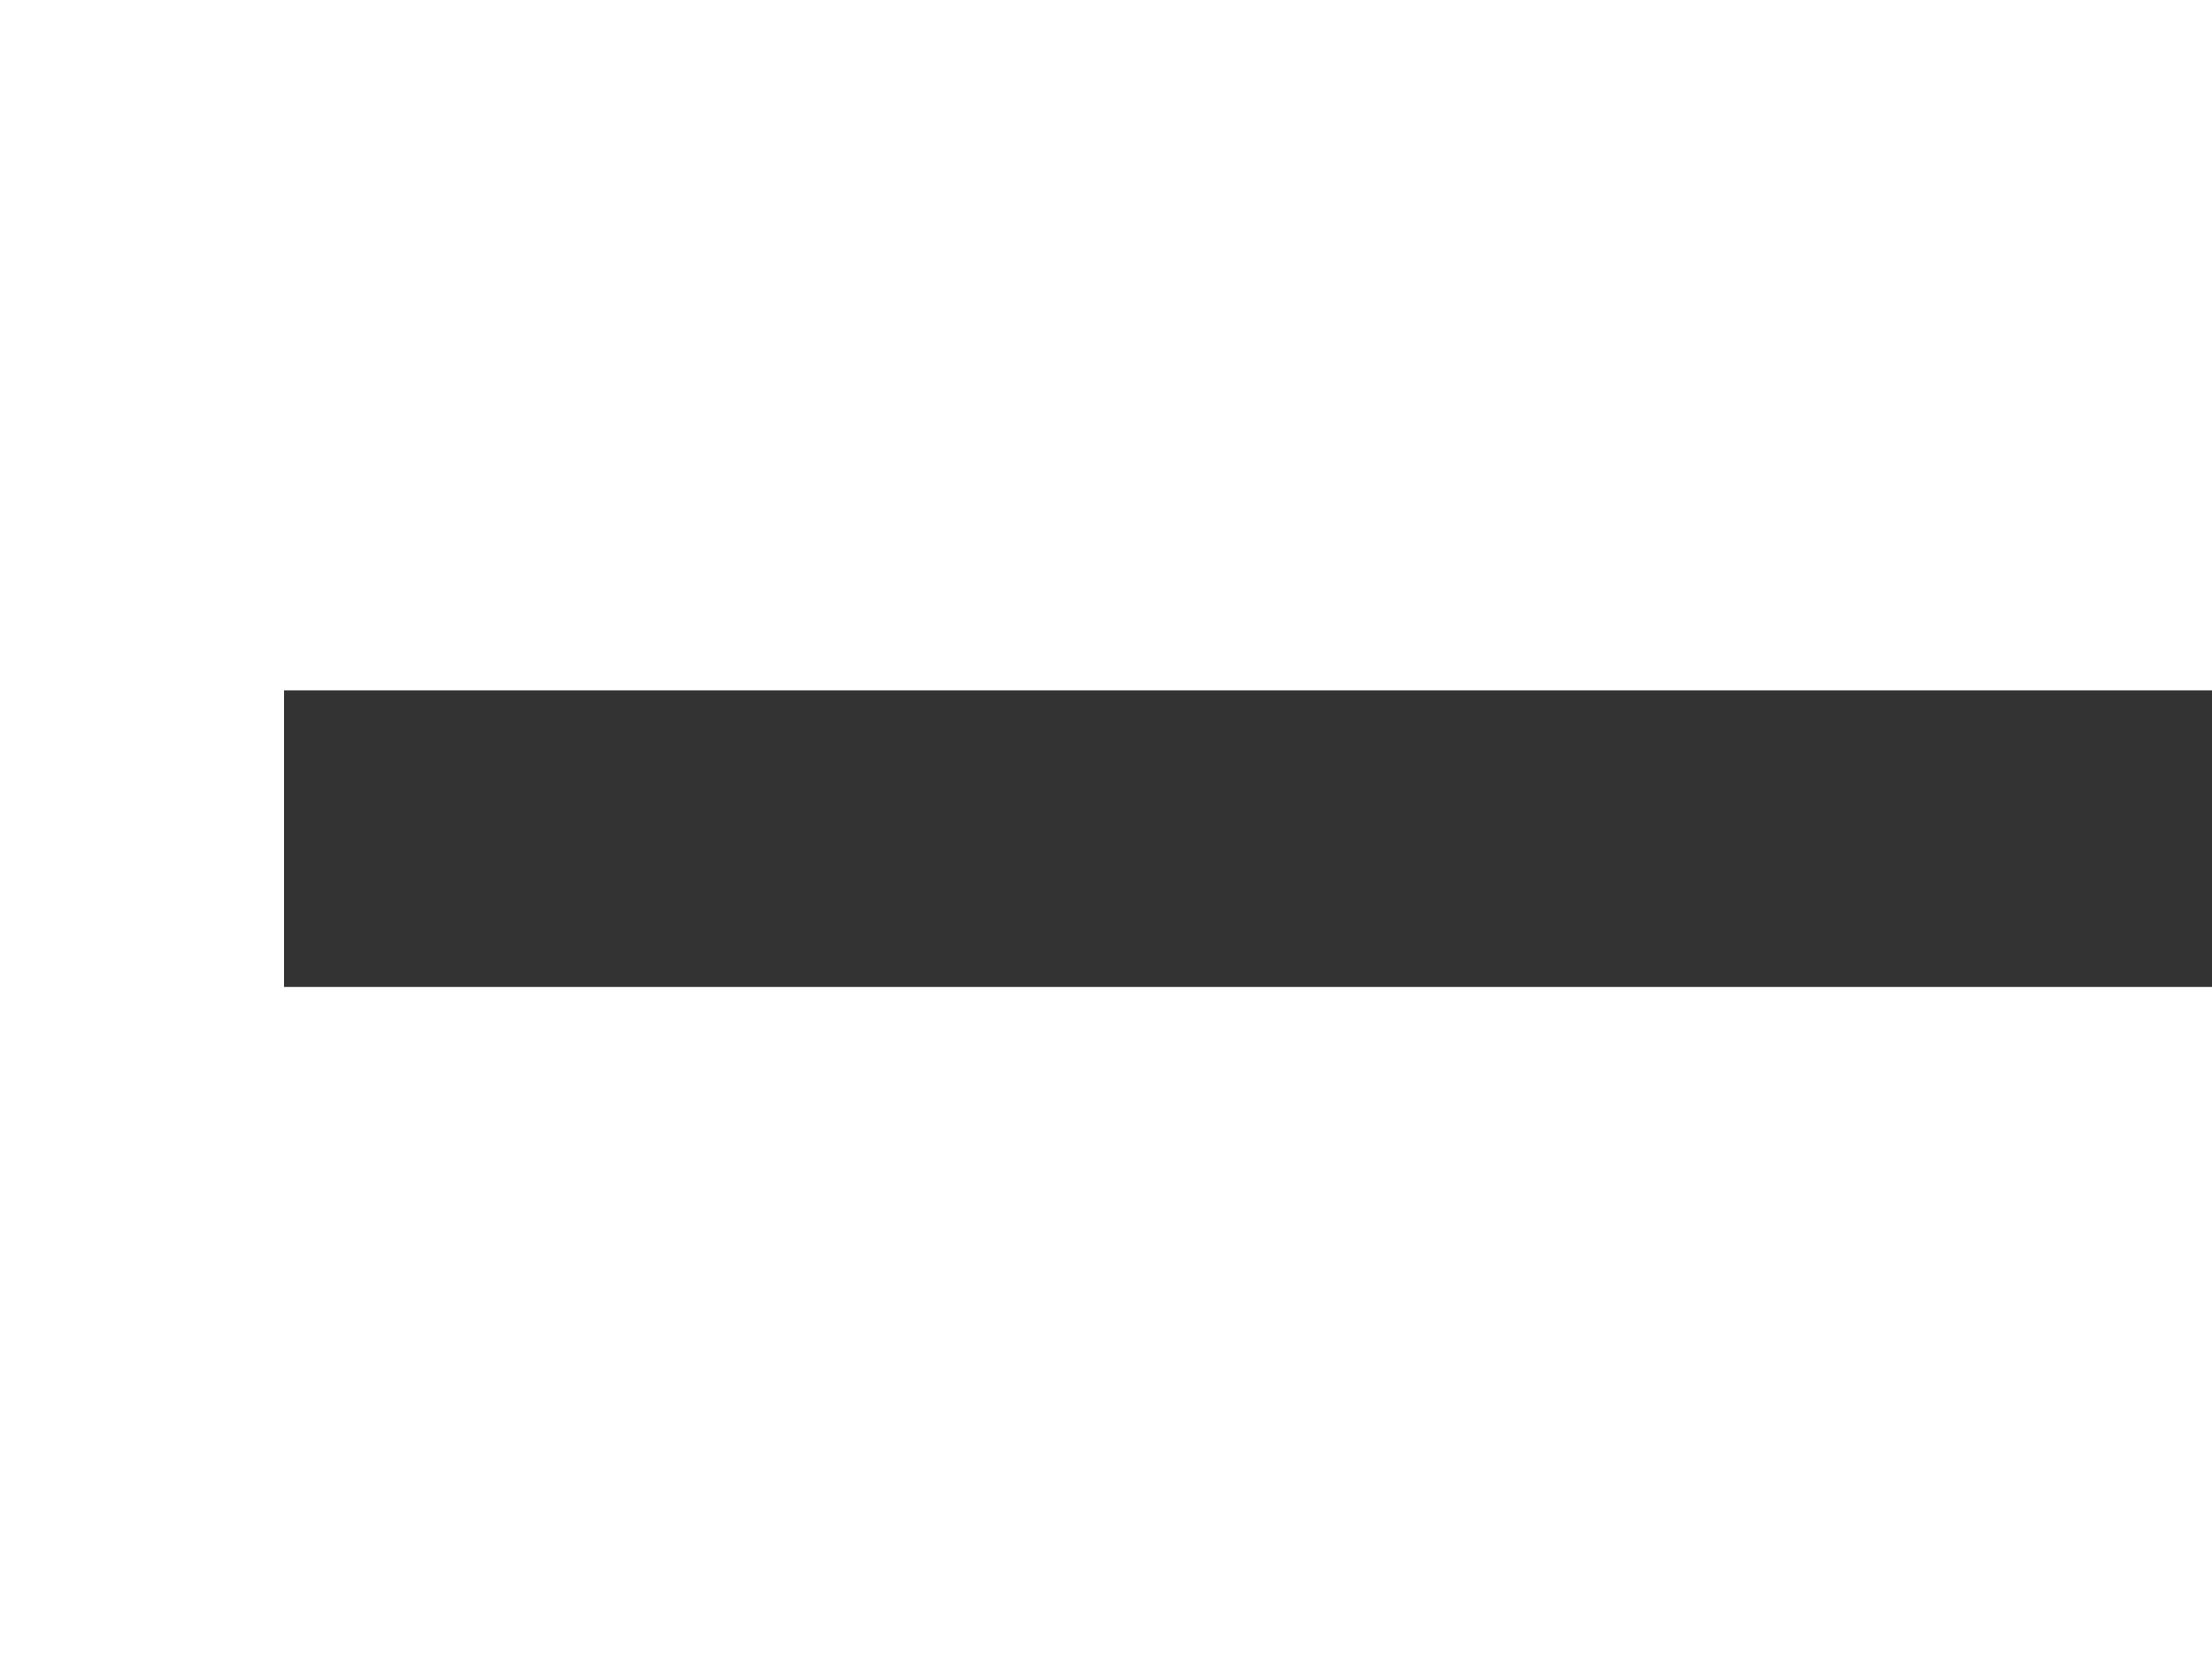
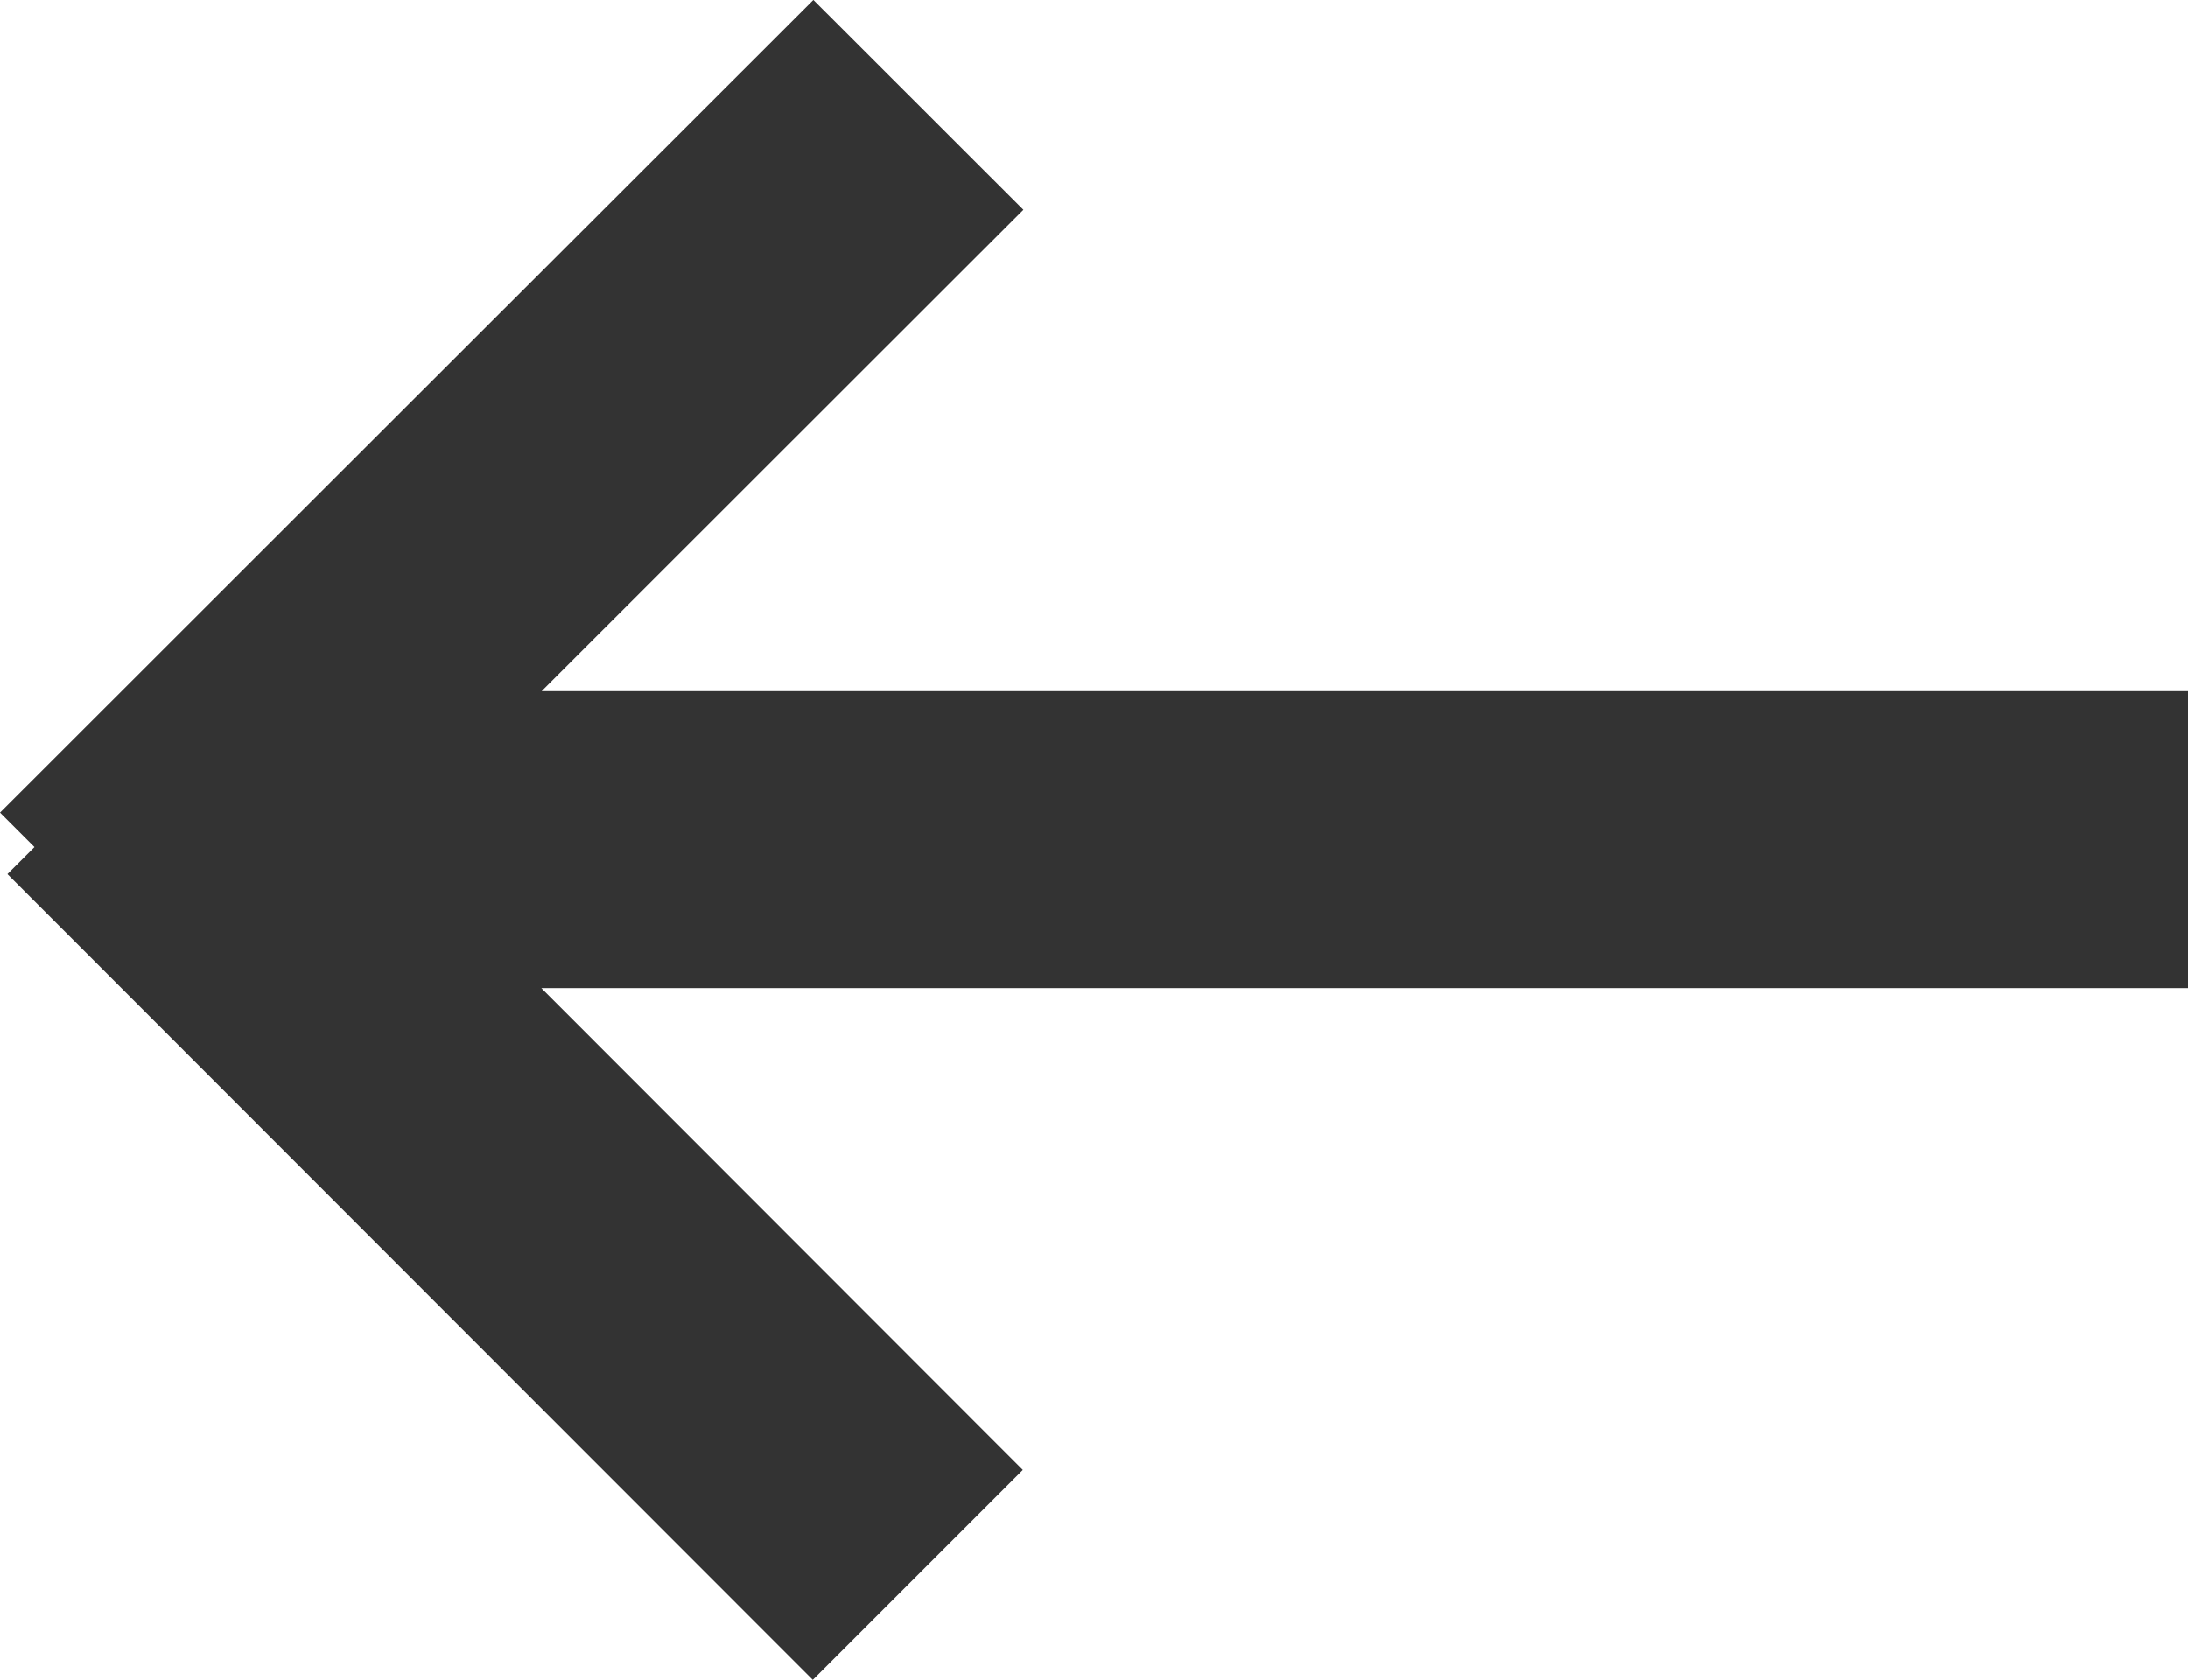
- <svg xmlns="http://www.w3.org/2000/svg" width="14.914" height="11.313" viewBox="0 0 14.914 11.313">
-   <path data-name="Union 2" d="M-2823 7z" transform="rotate(135 -1410.514 591.283)" style="fill:none;stroke:#333;stroke-width:2px" />
-   <path data-name="Line 6" transform="translate(1.915 5.656)" style="stroke-linejoin:round;fill:none;stroke:#333;stroke-width:2px" d="M13 0H0" />
+ <svg xmlns="http://www.w3.org/2000/svg" width="14.733" height="11.313" viewBox="0 0 14.733 11.313">
+   <path data-name="Union 61" d="m2183.647 13407.121.182-.182-.232-.232 5.477-5.473 1.414 1.413-3.244 3.242h11.087v2h-11.089l3.242 3.245-1.414 1.414z" transform="translate(-2183.597 -13401.234)" style="fill:#333" />
</svg>
